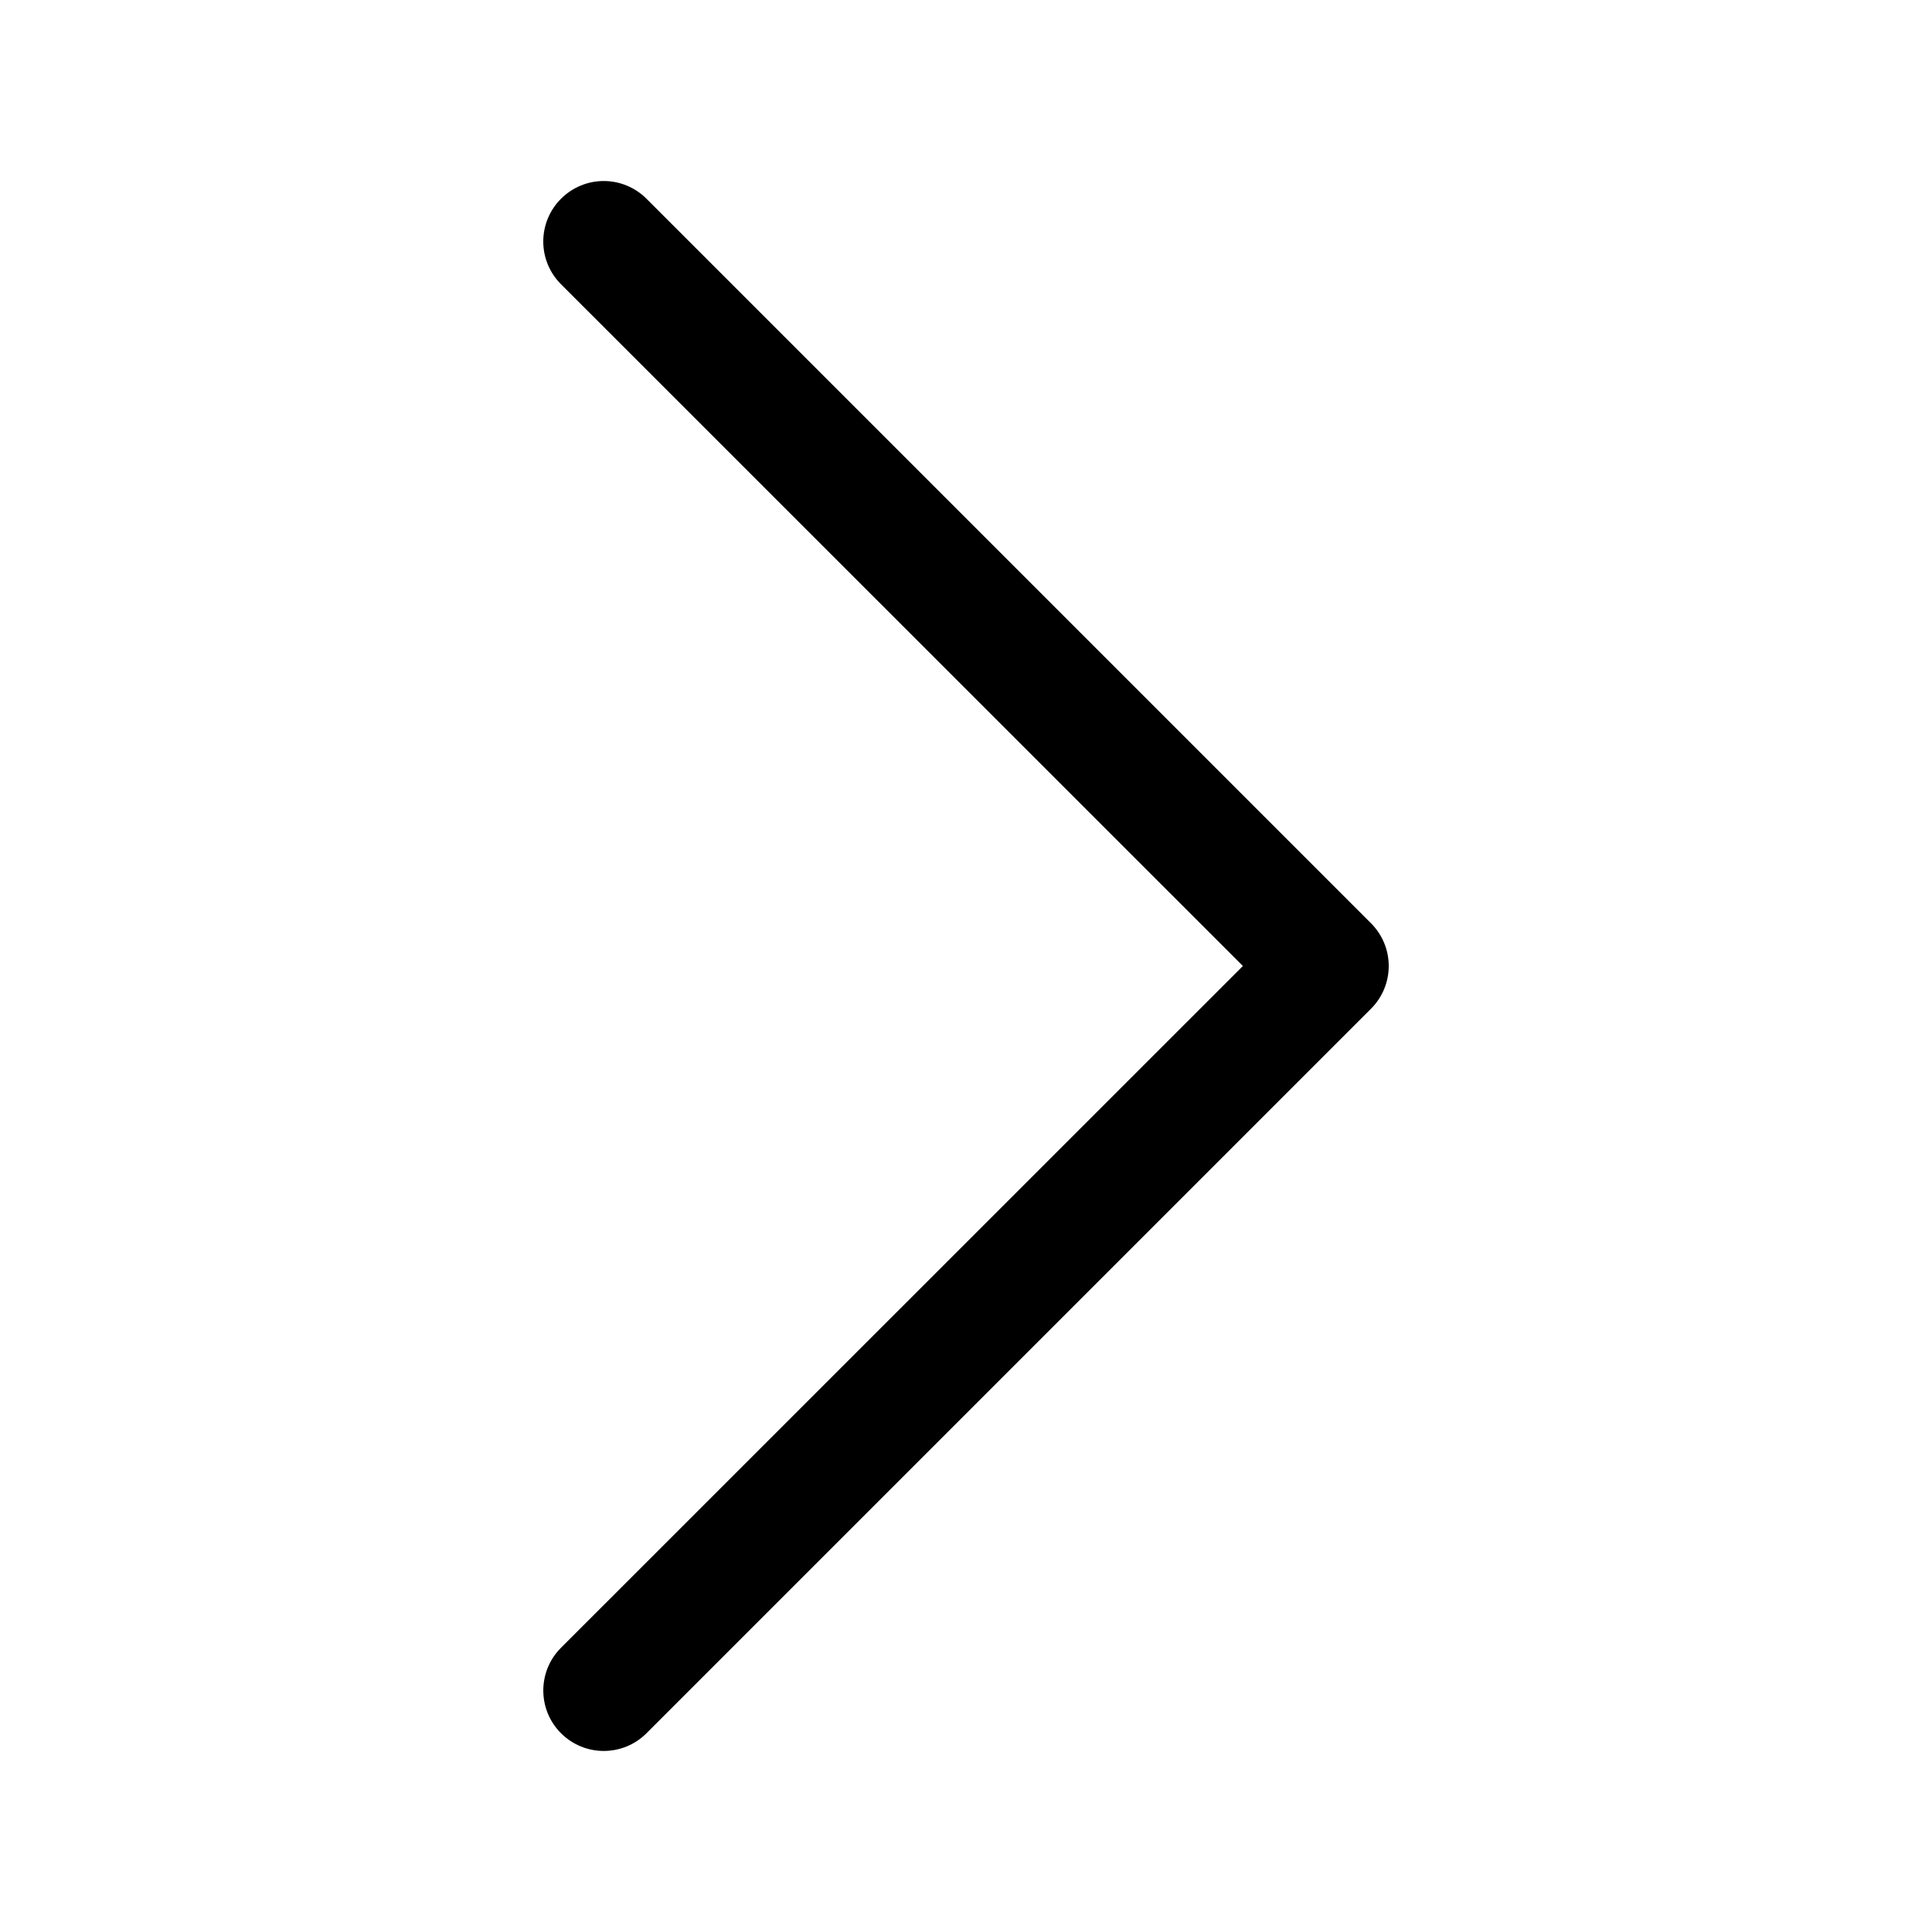
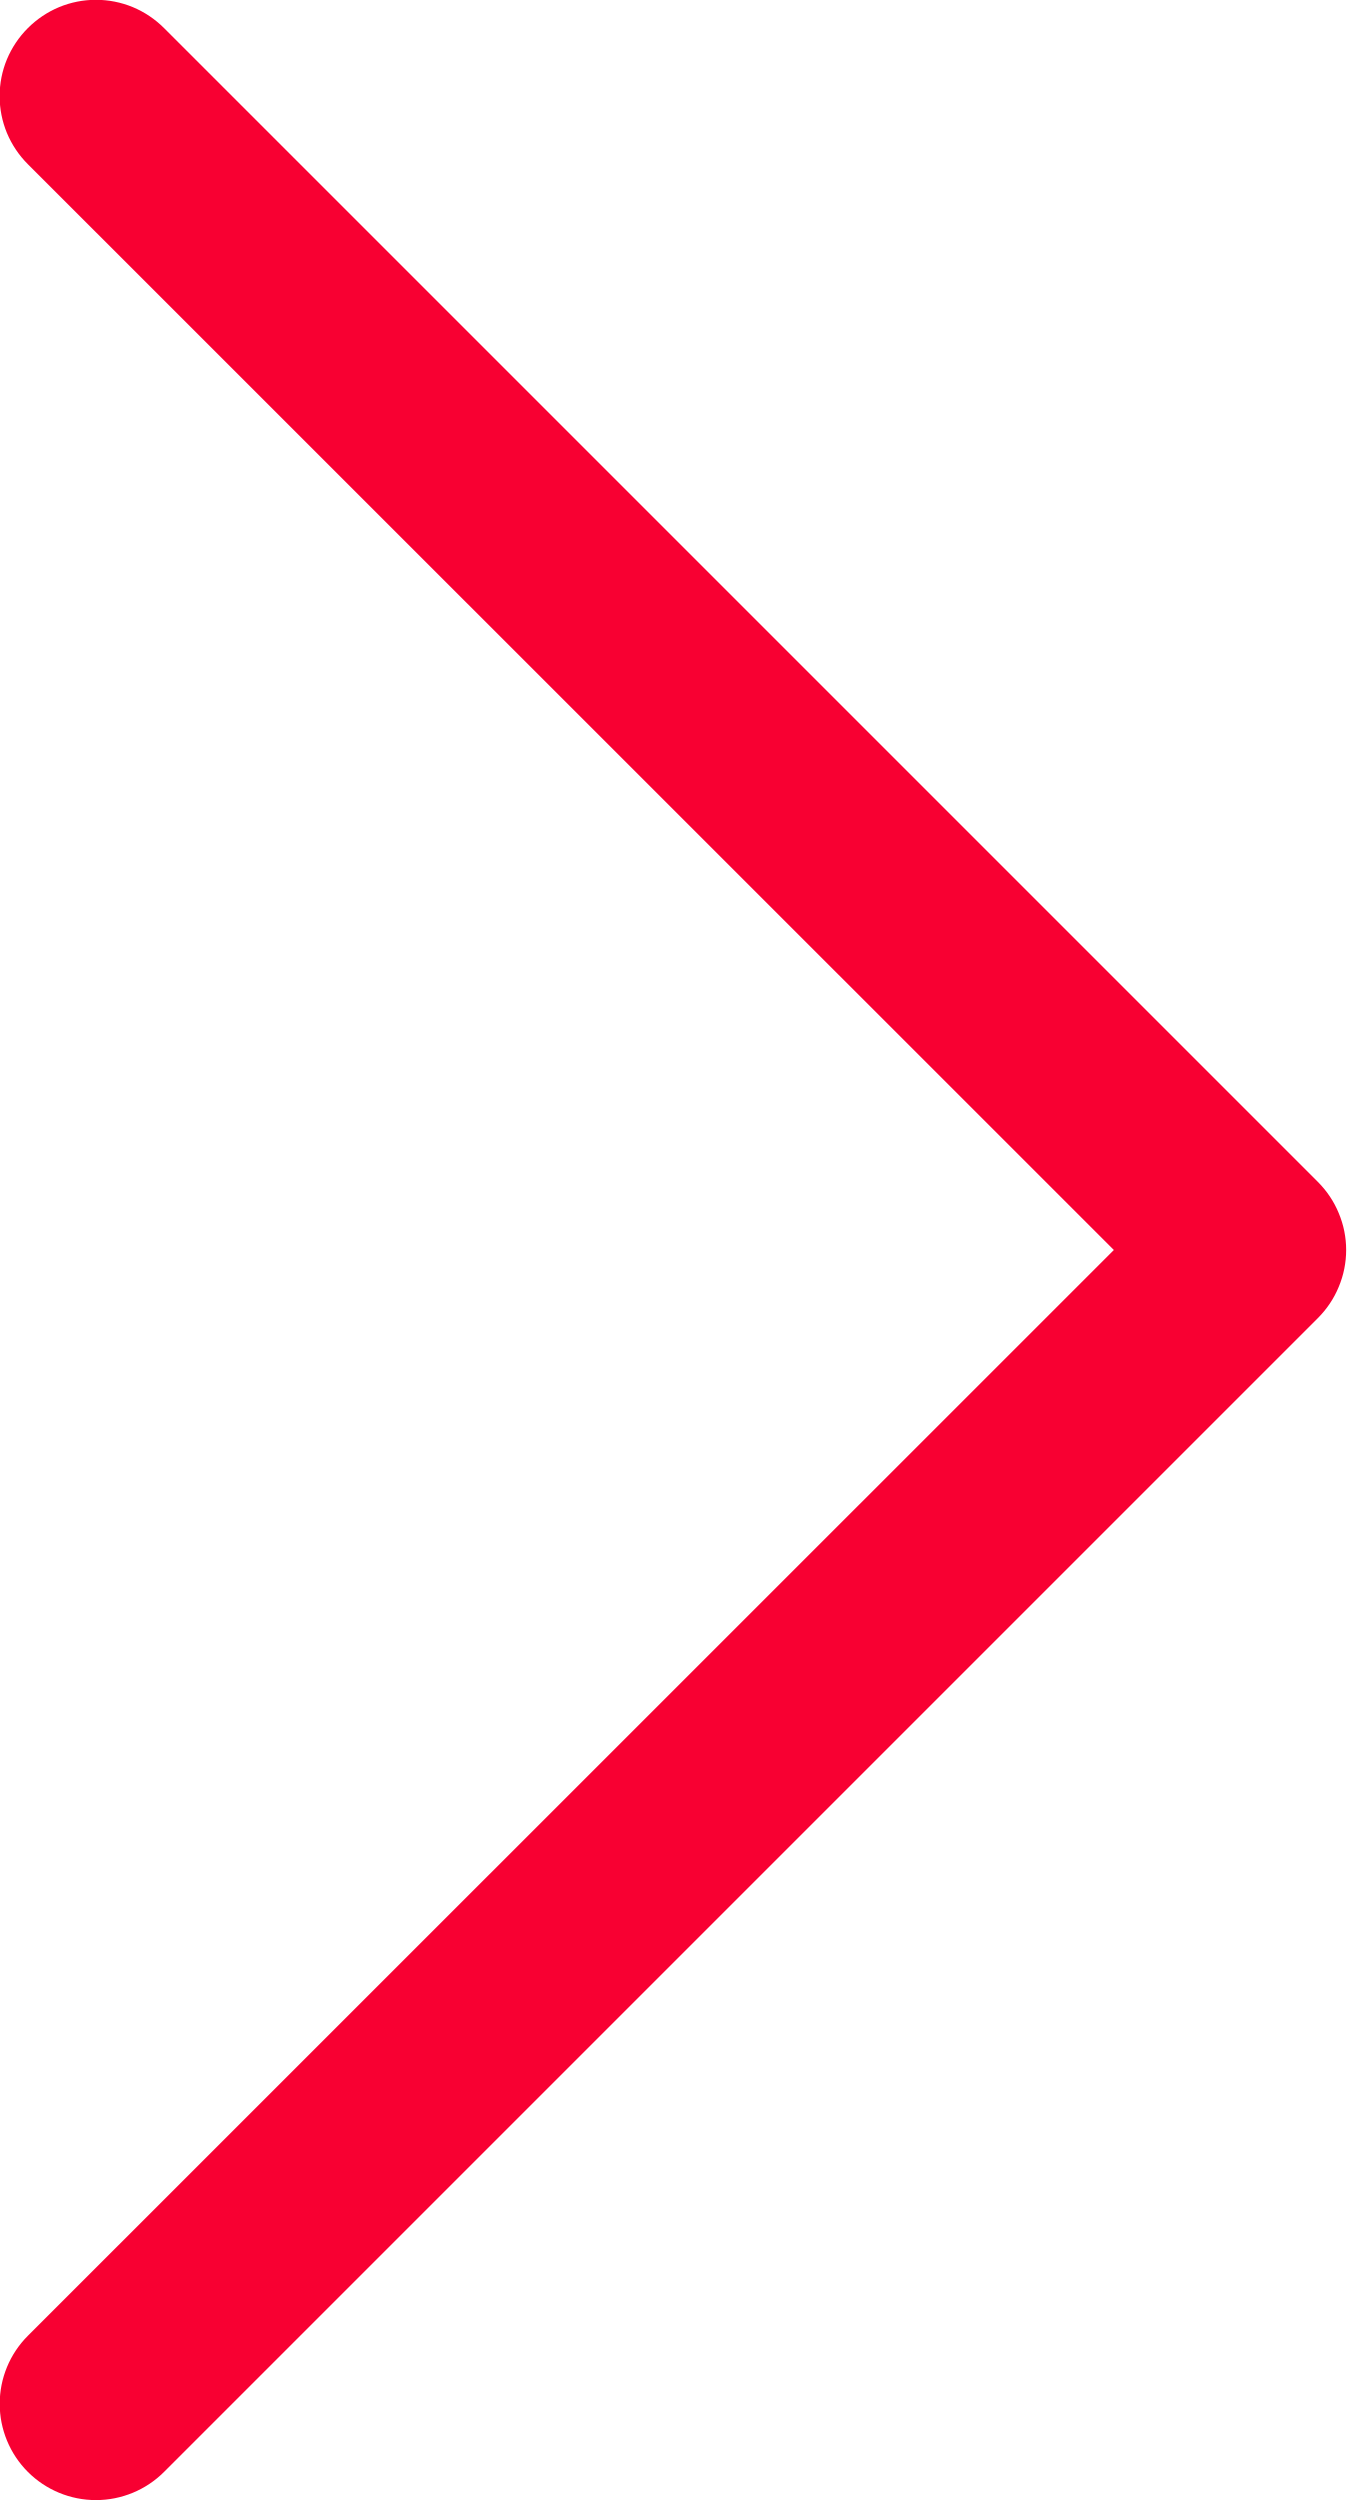
- <svg xmlns="http://www.w3.org/2000/svg" width="16" height="16" fill="currentColor" class="bi bi-chevron-right" viewBox="0 0 16 16">
-   <path fill-rule="evenodd" d="M4.646 1.646a.5.5 0 0 1 .708 0l6 6a.5.5 0 0 1 0 .708l-6 6a.5.5 0 0 1-.708-.708L10.293 8 4.646 2.354a.5.5 0 0 1 0-.708" />
+ <svg xmlns="http://www.w3.org/2000/svg" width="14" height="26" viewBox="0 0 14 26" fill="none">
+   <path fill-rule="evenodd" clip-rule="evenodd" d="M0.29 0.292C0.383 0.199 0.493 0.125 0.615 0.074C0.736 0.024 0.866 -0.002 0.998 -0.002C1.129 -0.002 1.26 0.024 1.381 0.074C1.503 0.125 1.613 0.199 1.706 0.292L13.706 12.292C13.799 12.385 13.873 12.495 13.923 12.617C13.974 12.738 14 12.868 14 13C14 13.131 13.974 13.262 13.923 13.383C13.873 13.505 13.799 13.615 13.706 13.708L1.706 25.708C1.518 25.896 1.263 26.001 0.998 26.001C0.732 26.001 0.478 25.896 0.29 25.708C0.102 25.52 -0.003 25.265 -0.003 25C-0.003 24.734 0.102 24.48 0.29 24.292L11.584 13L0.29 1.708C0.197 1.615 0.123 1.505 0.072 1.383C0.022 1.262 -0.004 1.131 -0.004 1C-0.004 0.868 0.022 0.738 0.072 0.617C0.123 0.495 0.197 0.385 0.29 0.292Z" fill="#F80032" />
</svg>
